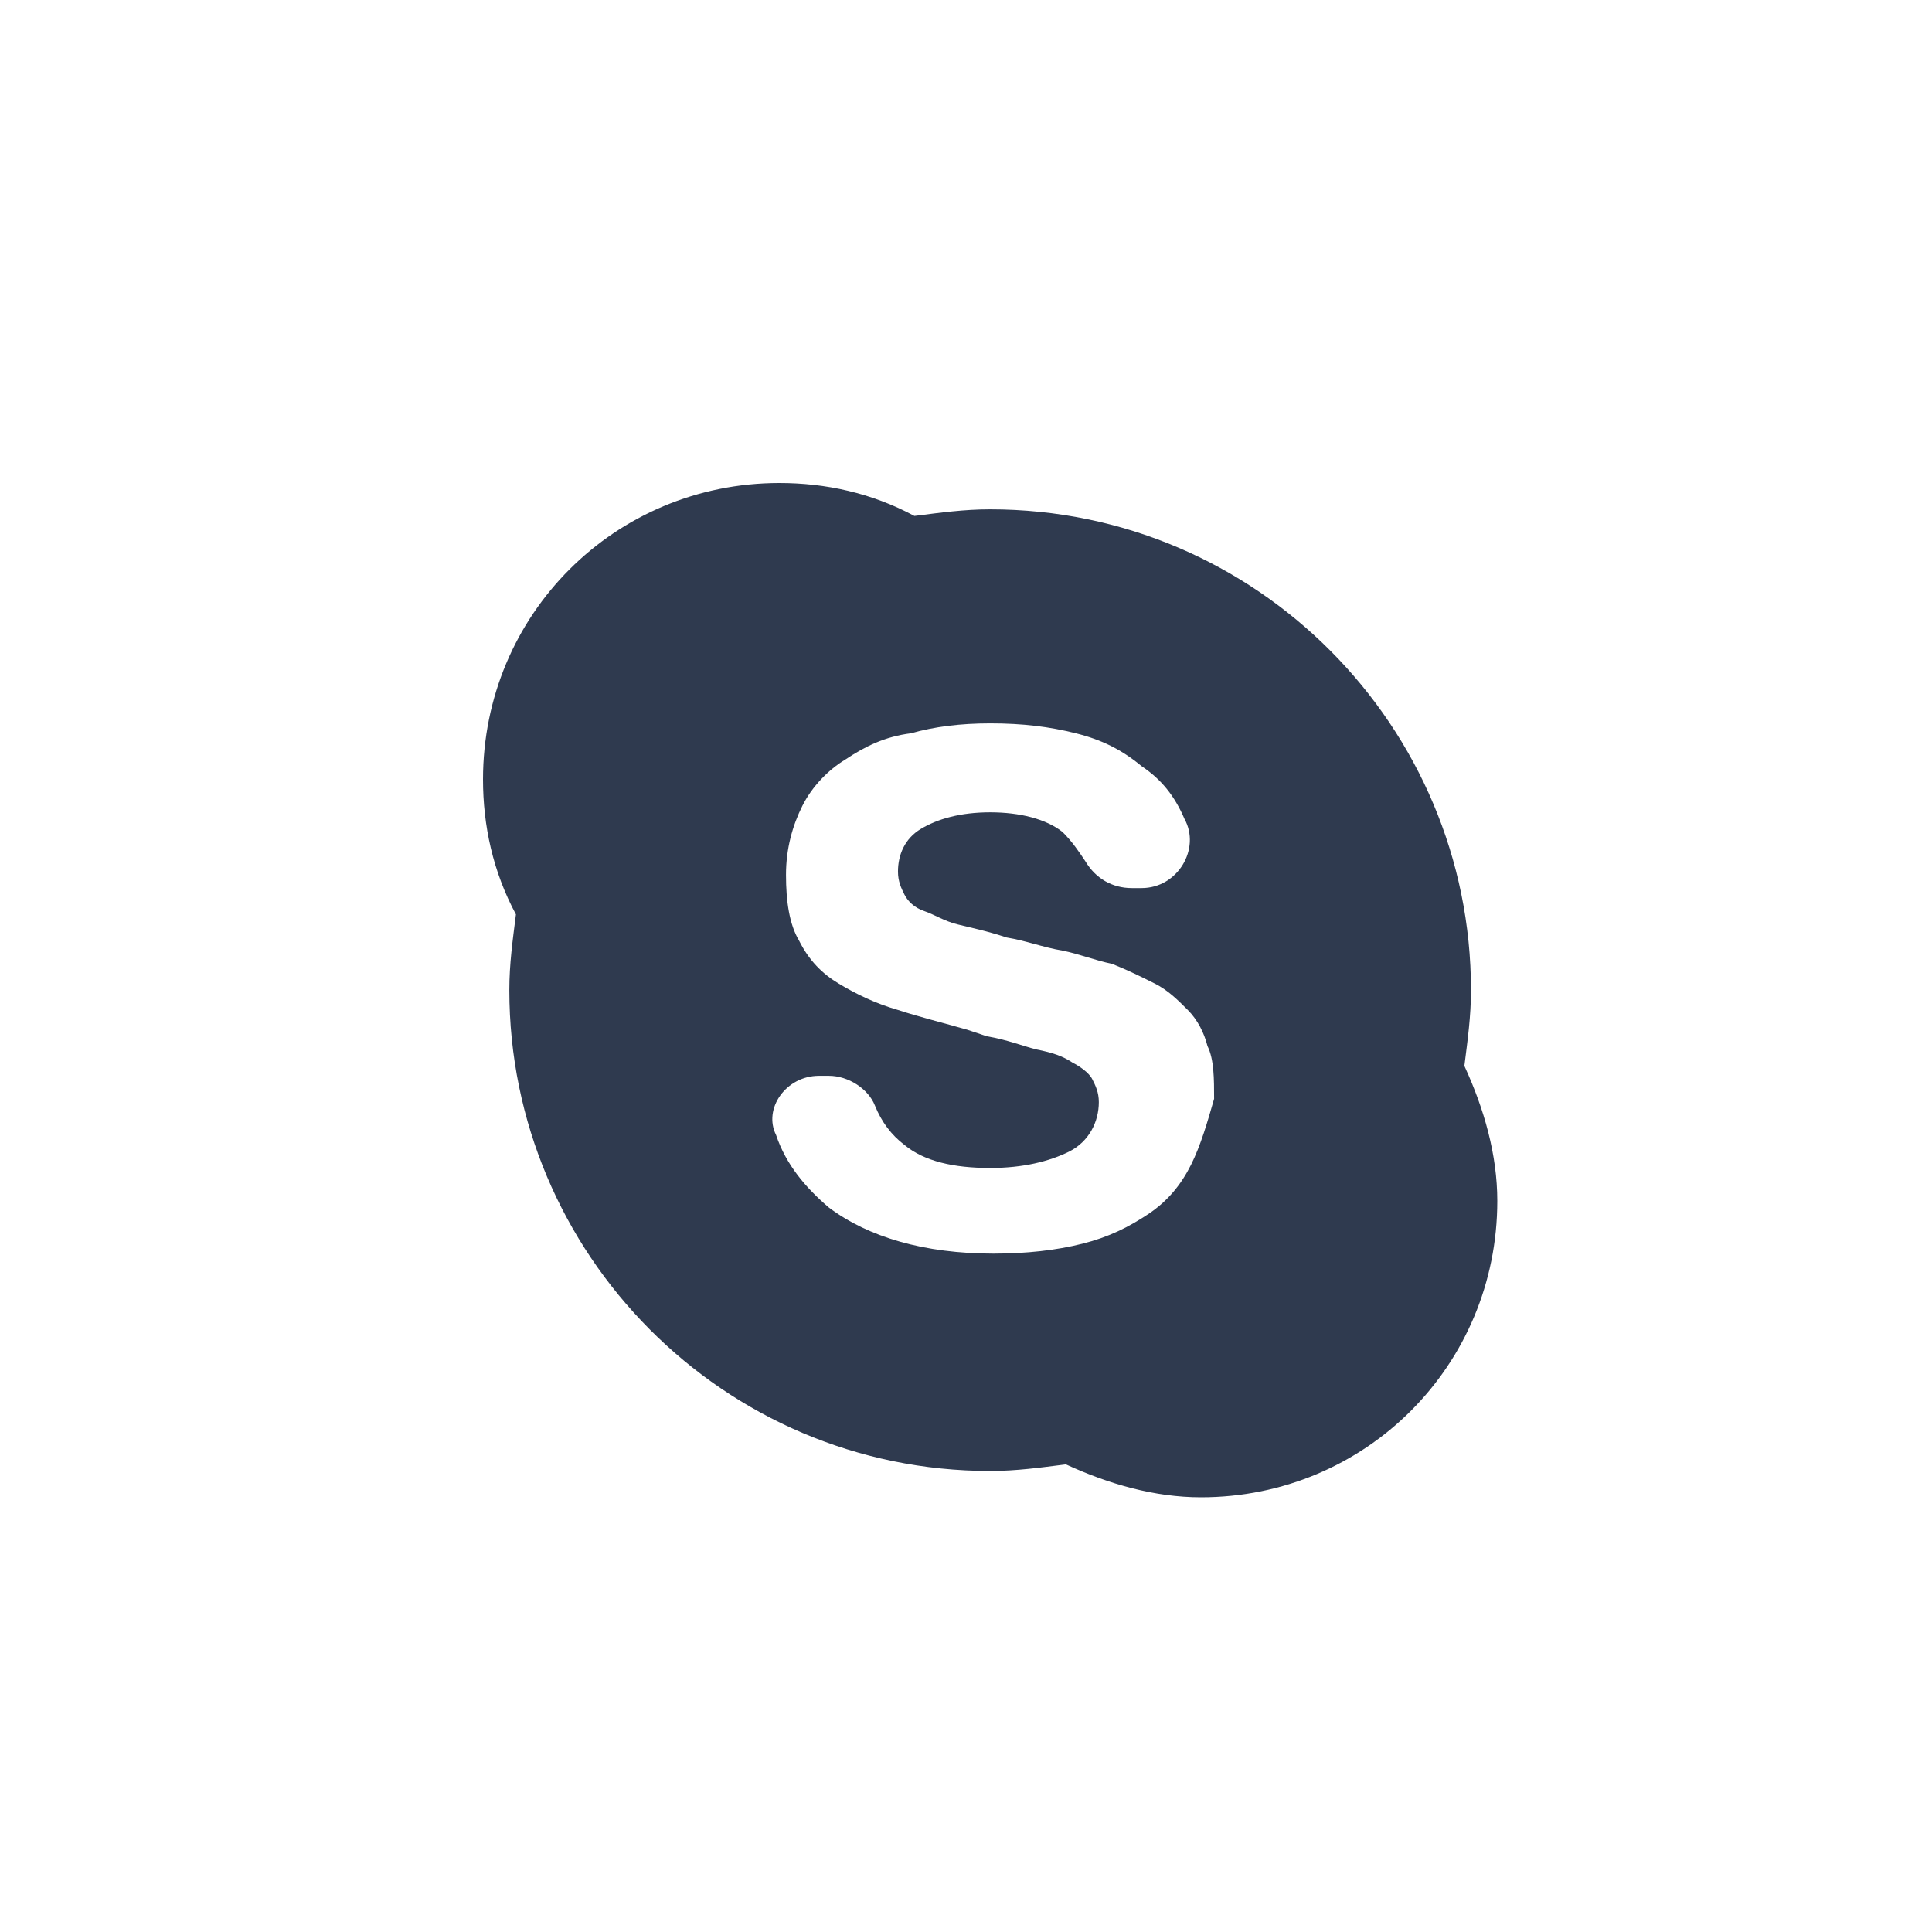
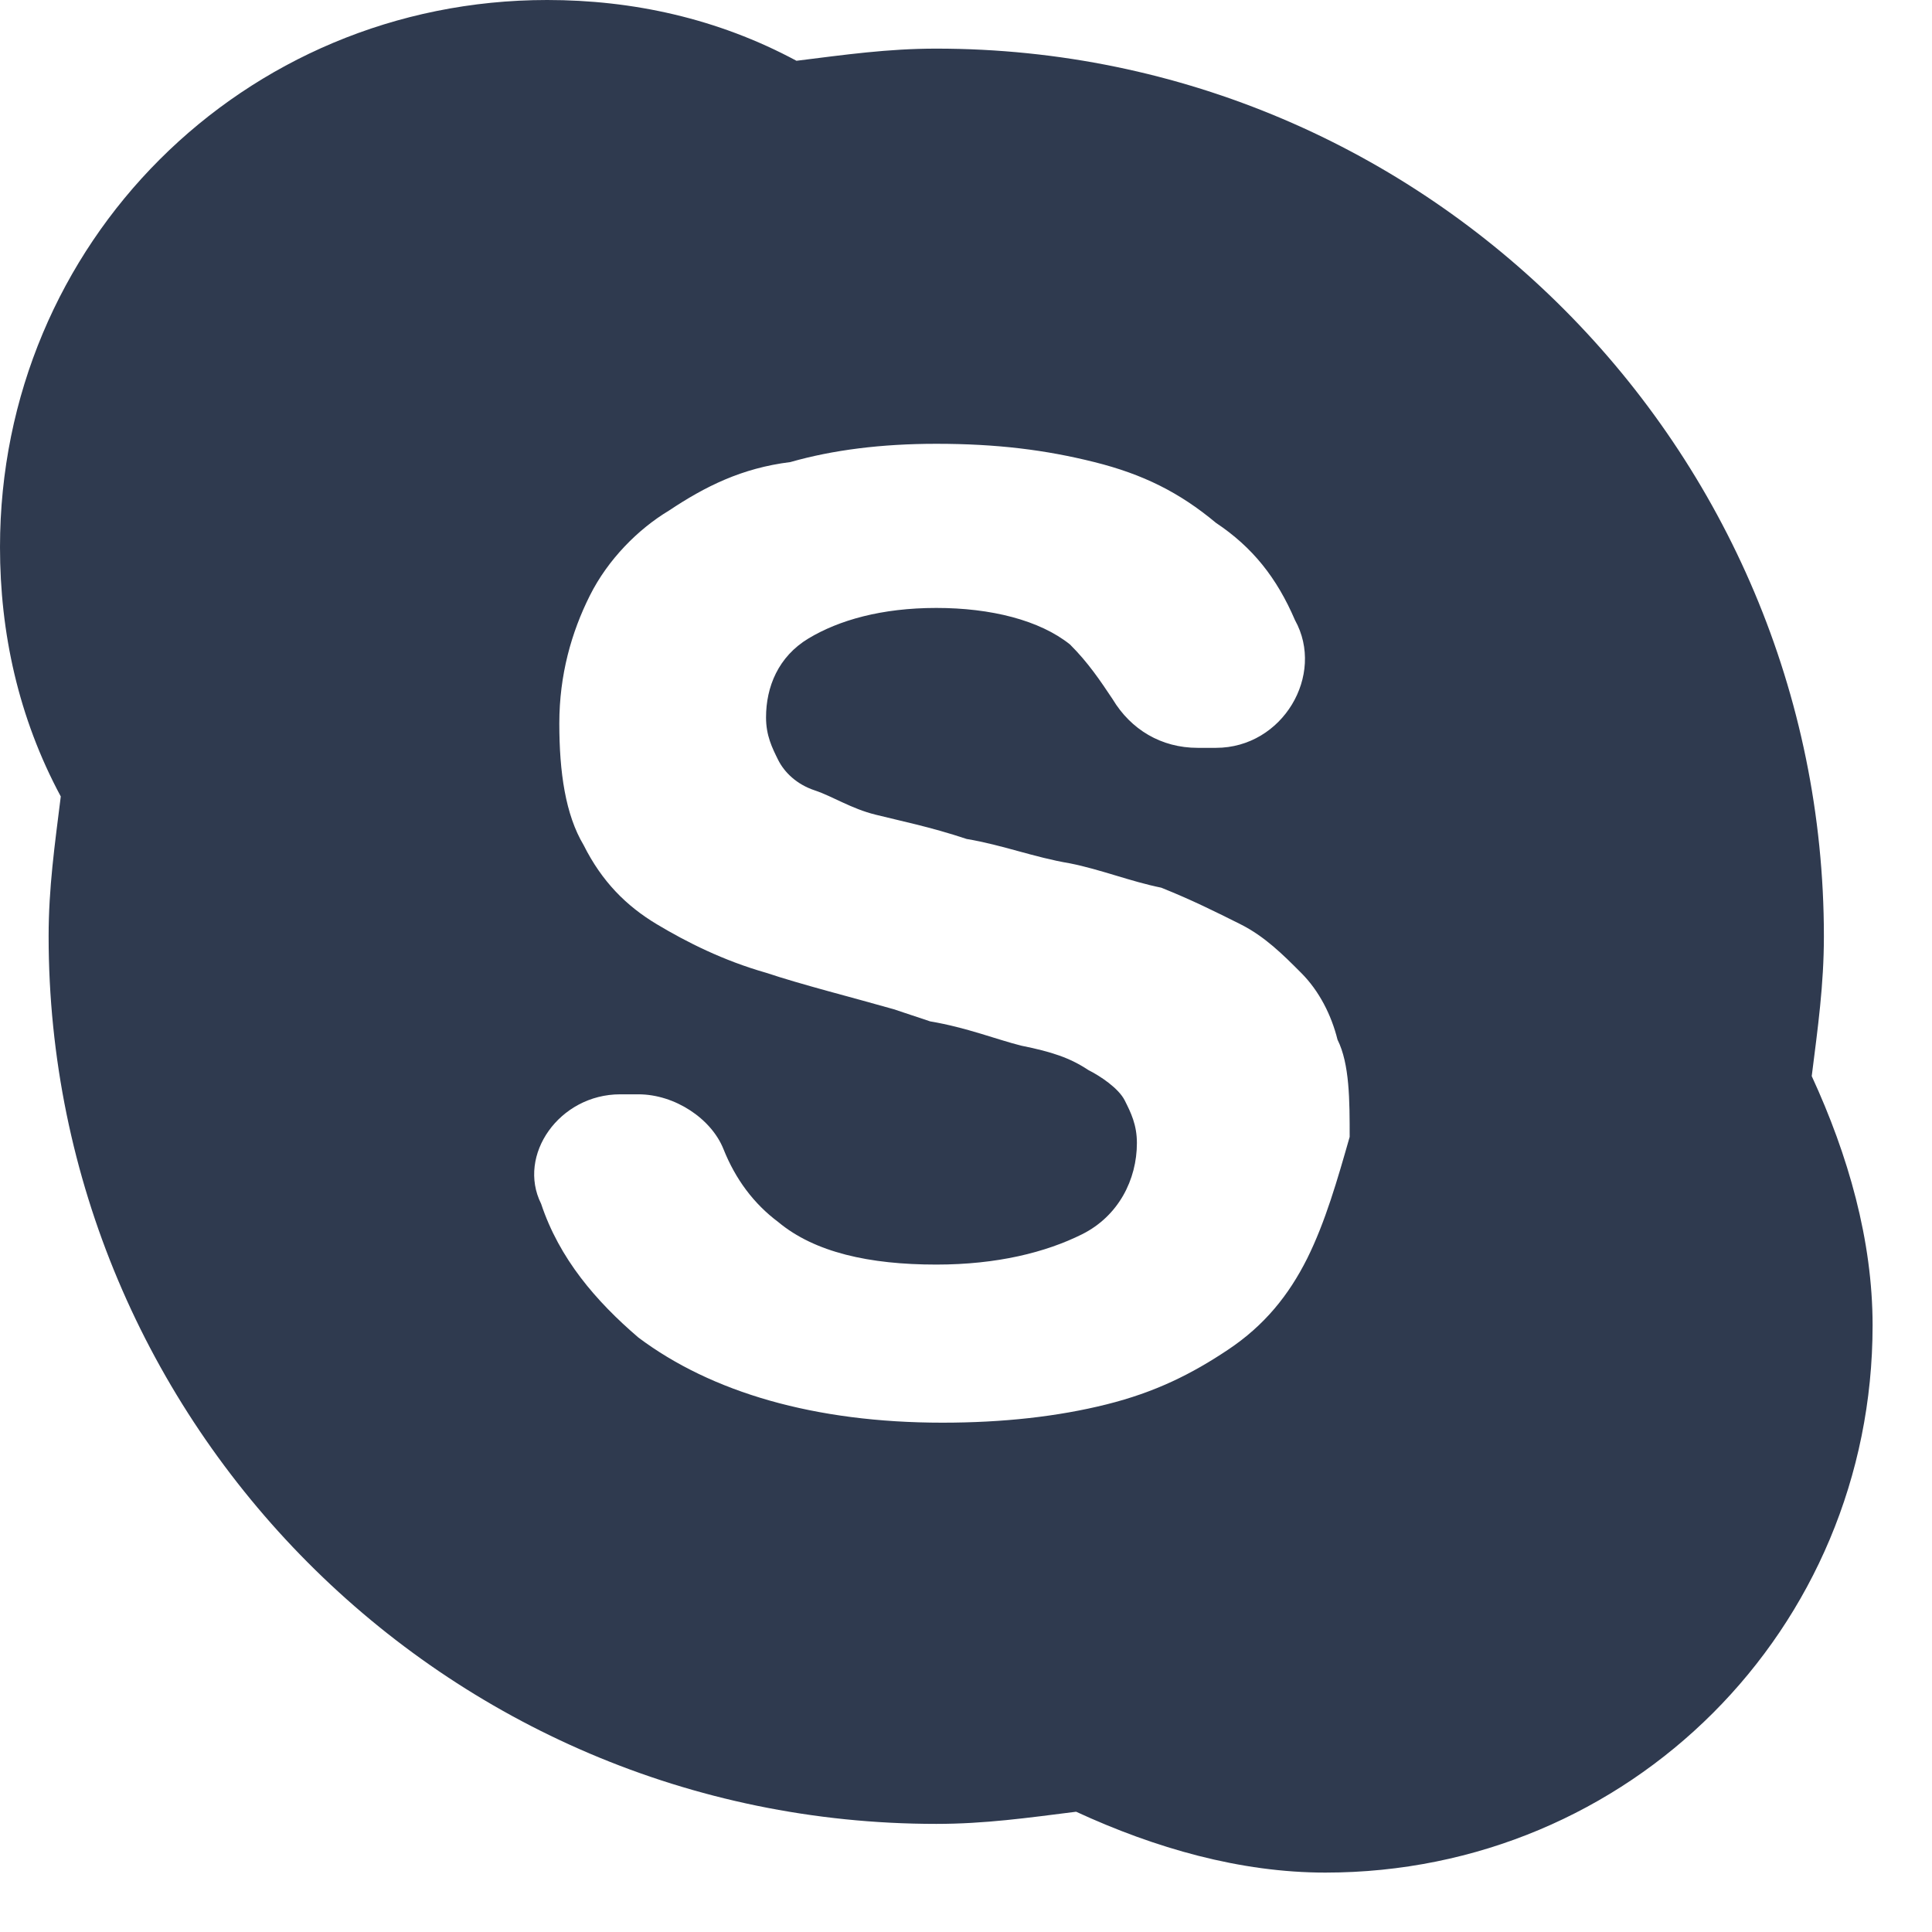
<svg xmlns="http://www.w3.org/2000/svg" width="24" height="24" viewBox="0 0 24 24" fill="none">
-   <path d="M18.191 13.241C18.232 12.914 18.273 12.627 18.273 12.3C18.273 9.027 15.614 6.327 12.3 6.327C11.973 6.327 11.686 6.368 11.359 6.409C10.827 6.123 10.255 6 9.682 6C7.636 6 6 7.636 6 9.682C6 10.255 6.123 10.827 6.409 11.359C6.368 11.686 6.327 11.973 6.327 12.3C6.327 15.573 8.986 18.273 12.3 18.273C12.627 18.273 12.914 18.232 13.241 18.191C13.773 18.436 14.345 18.6 14.918 18.6C16.964 18.6 18.6 16.964 18.6 14.918C18.6 14.345 18.436 13.773 18.191 13.241ZM14.796 14.468C14.673 14.714 14.509 14.918 14.264 15.082C14.018 15.245 13.773 15.368 13.445 15.45C13.118 15.532 12.75 15.573 12.341 15.573C11.482 15.573 10.786 15.368 10.296 15C10.009 14.755 9.764 14.468 9.641 14.1C9.477 13.773 9.764 13.364 10.173 13.364H10.296C10.541 13.364 10.786 13.527 10.868 13.732C10.95 13.936 11.073 14.1 11.236 14.223C11.482 14.427 11.85 14.509 12.3 14.509C12.709 14.509 13.036 14.427 13.282 14.305C13.527 14.182 13.65 13.936 13.65 13.691C13.65 13.568 13.609 13.486 13.568 13.405C13.527 13.323 13.405 13.241 13.323 13.2C13.2 13.118 13.077 13.077 12.873 13.036C12.709 12.995 12.505 12.914 12.259 12.873L12.014 12.791C11.727 12.709 11.4 12.627 11.155 12.546C10.868 12.464 10.623 12.341 10.418 12.218C10.214 12.095 10.05 11.932 9.927 11.686C9.805 11.482 9.764 11.195 9.764 10.868C9.764 10.541 9.845 10.255 9.968 10.009C10.091 9.764 10.296 9.559 10.5 9.436C10.745 9.273 10.991 9.15 11.318 9.109C11.604 9.027 11.932 8.986 12.3 8.986C12.709 8.986 13.036 9.027 13.364 9.109C13.691 9.191 13.936 9.314 14.182 9.518C14.427 9.682 14.591 9.886 14.714 10.173C14.918 10.541 14.632 11.032 14.182 11.032H14.059C13.814 11.032 13.609 10.909 13.486 10.704C13.405 10.582 13.323 10.459 13.2 10.336C12.995 10.173 12.668 10.091 12.3 10.091C11.932 10.091 11.646 10.173 11.441 10.296C11.236 10.418 11.155 10.623 11.155 10.827C11.155 10.95 11.195 11.032 11.236 11.114C11.277 11.195 11.359 11.277 11.482 11.318C11.604 11.359 11.727 11.441 11.891 11.482C12.055 11.523 12.259 11.564 12.505 11.646C12.75 11.686 12.954 11.768 13.2 11.809C13.405 11.85 13.609 11.932 13.814 11.973C14.018 12.055 14.182 12.136 14.345 12.218C14.509 12.3 14.632 12.423 14.755 12.546C14.877 12.668 14.959 12.832 15 12.995C15.082 13.159 15.082 13.405 15.082 13.65C15 13.936 14.918 14.223 14.796 14.468Z" fill="#2F3A4F" />
+   <path d="M22.506 13.368C22.582 12.764 22.657 12.235 22.657 11.631C22.657 5.589 17.748 0.604 11.631 0.604C11.027 0.604 10.498 0.68 9.894 0.755C8.912 0.227 7.855 0 6.797 0C3.021 0 0 3.021 0 6.797C0 7.855 0.227 8.912 0.755 9.894C0.68 10.498 0.604 11.027 0.604 11.631C0.604 17.673 5.513 22.657 11.631 22.657C12.235 22.657 12.764 22.582 13.368 22.506C14.35 22.959 15.407 23.262 16.464 23.262C20.241 23.262 23.262 20.241 23.262 16.464C23.262 15.407 22.959 14.35 22.506 13.368ZM16.238 15.634C16.011 16.087 15.709 16.464 15.256 16.766C14.803 17.069 14.35 17.295 13.745 17.446C13.141 17.597 12.461 17.673 11.706 17.673C10.12 17.673 8.836 17.295 7.93 16.615C7.401 16.162 6.948 15.634 6.722 14.954C6.42 14.35 6.948 13.594 7.704 13.594H7.93C8.383 13.594 8.836 13.896 8.987 14.274C9.138 14.652 9.365 14.954 9.667 15.18C10.12 15.558 10.8 15.709 11.631 15.709C12.386 15.709 12.99 15.558 13.443 15.332C13.896 15.105 14.123 14.652 14.123 14.199C14.123 13.972 14.048 13.821 13.972 13.67C13.896 13.519 13.67 13.368 13.519 13.292C13.292 13.141 13.066 13.066 12.688 12.99C12.386 12.915 12.008 12.764 11.555 12.688L11.102 12.537C10.573 12.386 9.969 12.235 9.516 12.084C8.987 11.933 8.534 11.706 8.157 11.48C7.779 11.253 7.477 10.951 7.25 10.498C7.024 10.12 6.948 9.592 6.948 8.987C6.948 8.383 7.099 7.855 7.326 7.401C7.552 6.948 7.93 6.571 8.308 6.344C8.761 6.042 9.214 5.815 9.818 5.74C10.347 5.589 10.951 5.513 11.631 5.513C12.386 5.513 12.99 5.589 13.594 5.74C14.199 5.891 14.652 6.117 15.105 6.495C15.558 6.797 15.86 7.175 16.087 7.704C16.464 8.383 15.936 9.29 15.105 9.29H14.878C14.425 9.29 14.048 9.063 13.821 8.685C13.67 8.459 13.519 8.232 13.292 8.006C12.915 7.704 12.31 7.552 11.631 7.552C10.951 7.552 10.422 7.704 10.045 7.93C9.667 8.157 9.516 8.534 9.516 8.912C9.516 9.138 9.592 9.29 9.667 9.441C9.743 9.592 9.894 9.743 10.12 9.818C10.347 9.894 10.573 10.045 10.876 10.12C11.178 10.196 11.555 10.271 12.008 10.422C12.461 10.498 12.839 10.649 13.292 10.725C13.67 10.8 14.048 10.951 14.425 11.027C14.803 11.178 15.105 11.329 15.407 11.48C15.709 11.631 15.936 11.857 16.162 12.084C16.389 12.31 16.54 12.613 16.615 12.915C16.766 13.217 16.766 13.67 16.766 14.123C16.615 14.652 16.464 15.18 16.238 15.634Z" fill="#2F3A4F" />
</svg>
